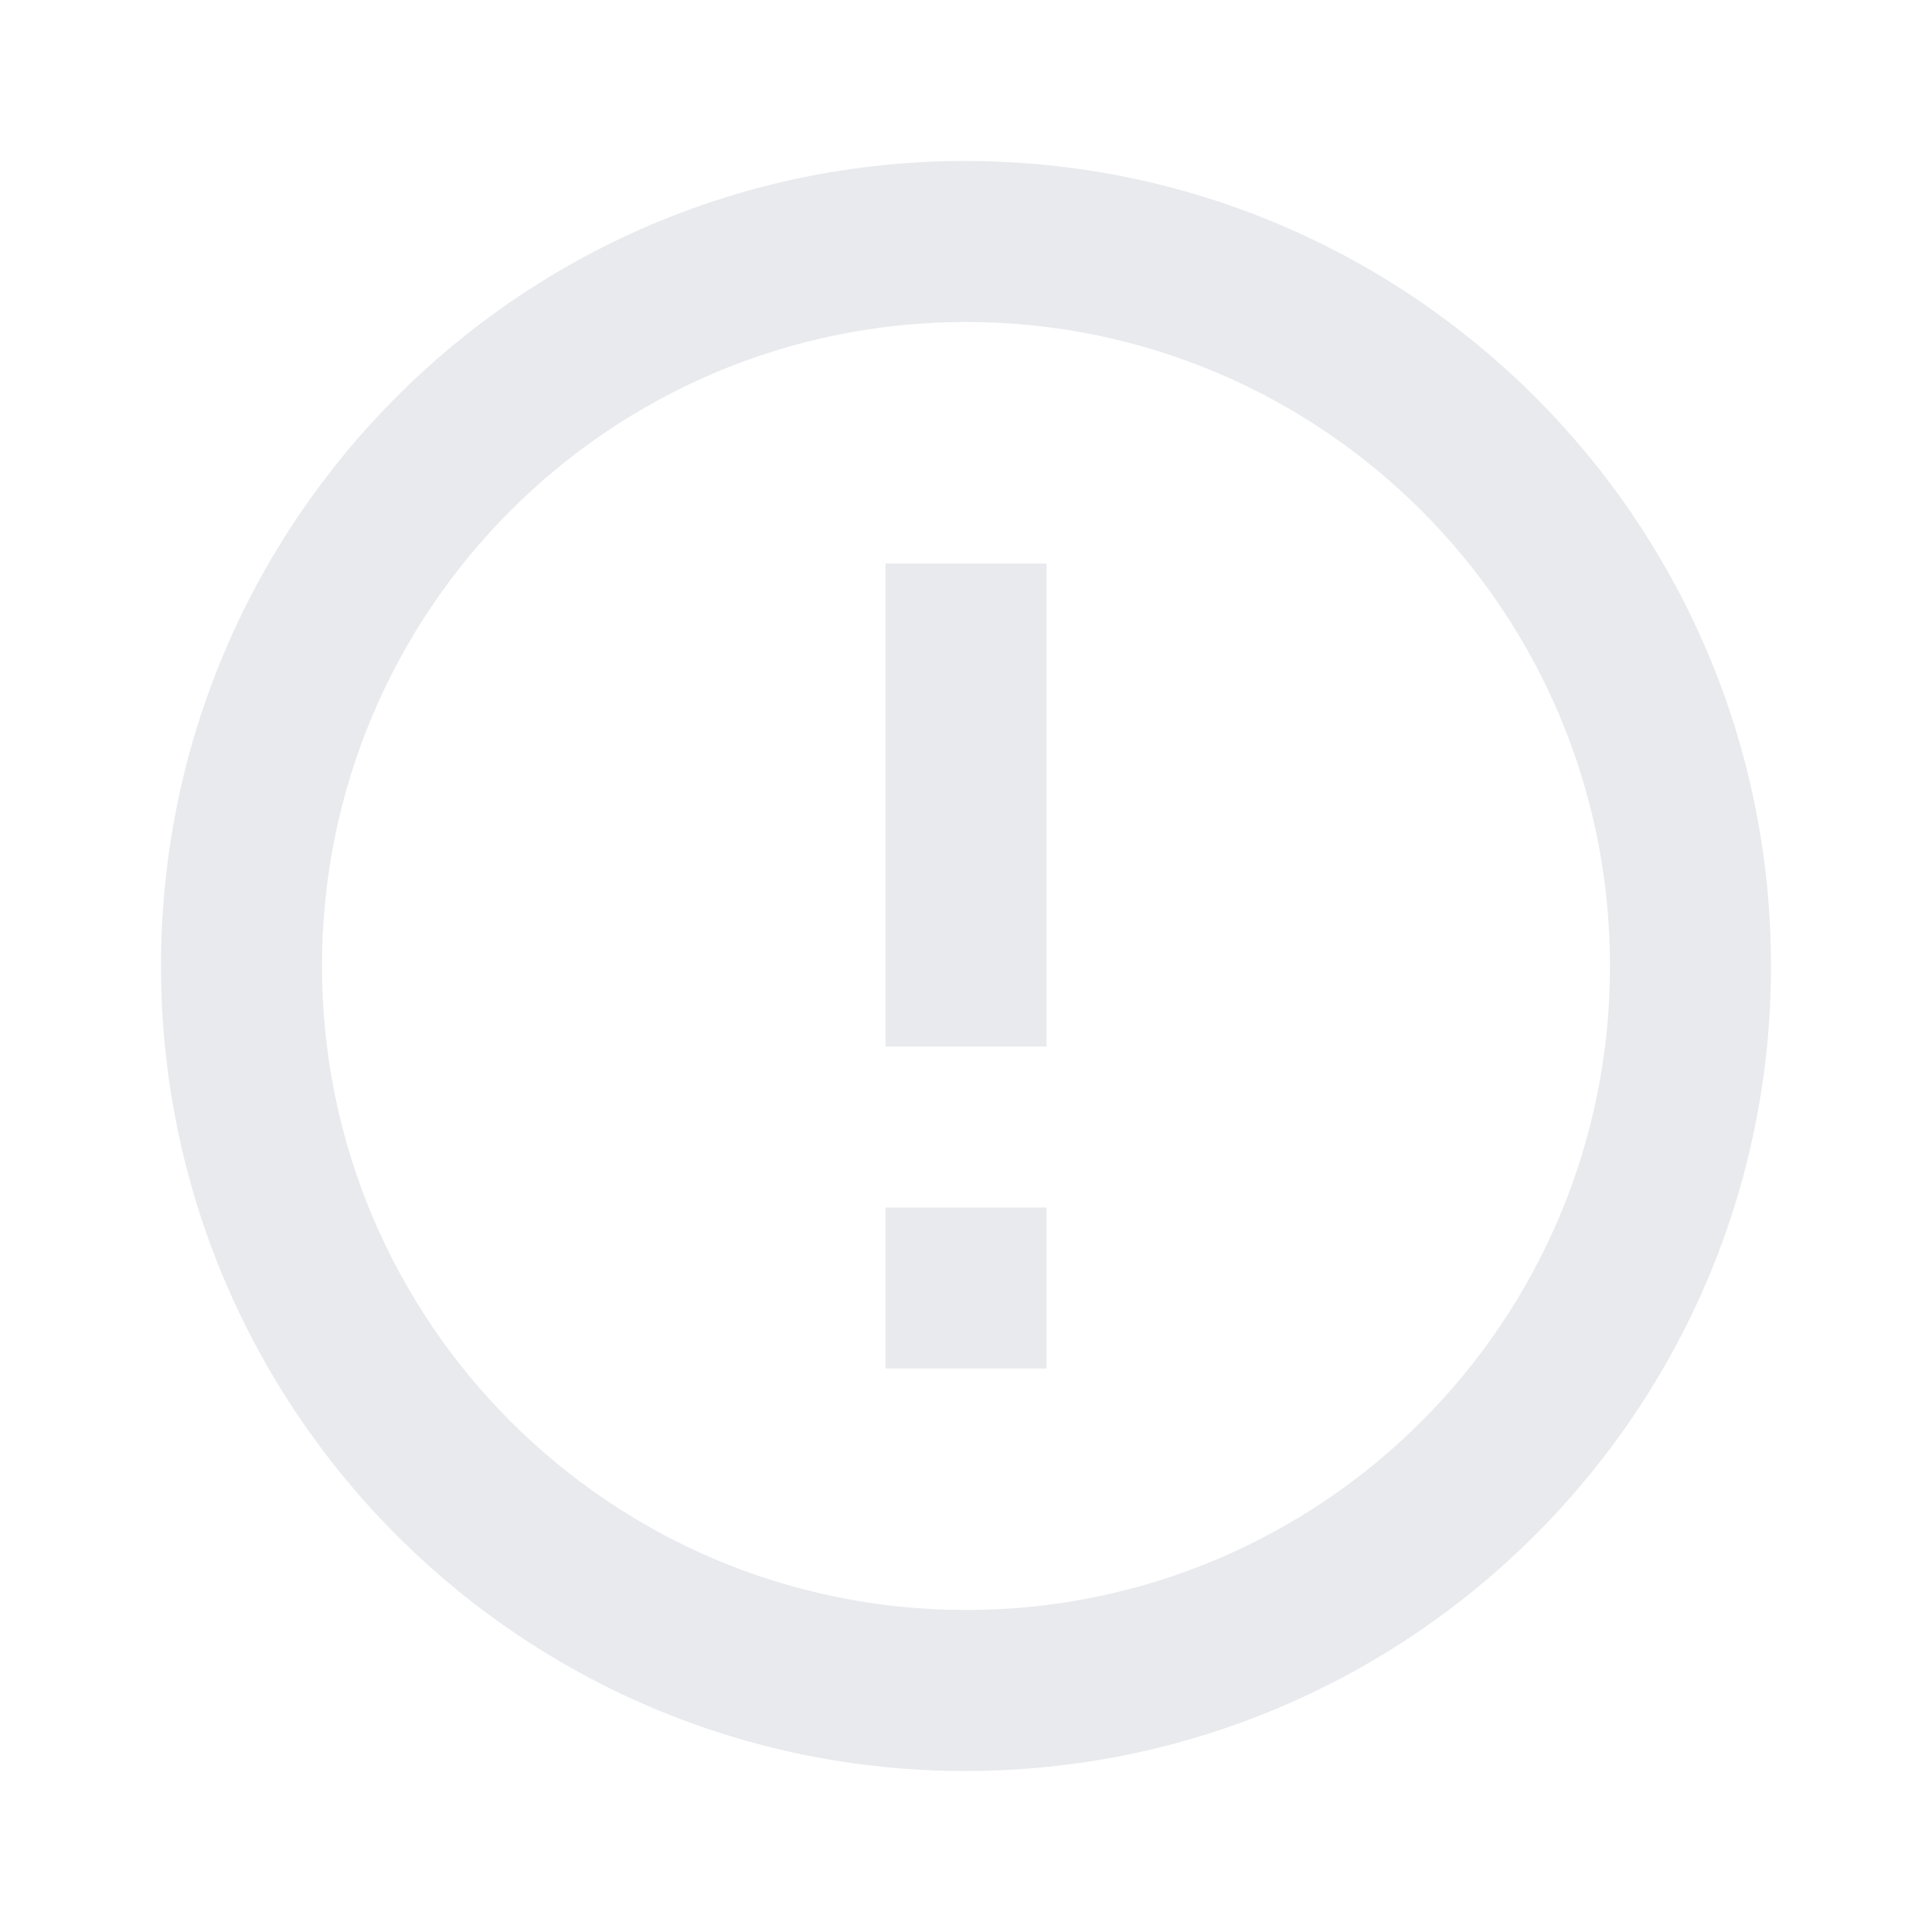
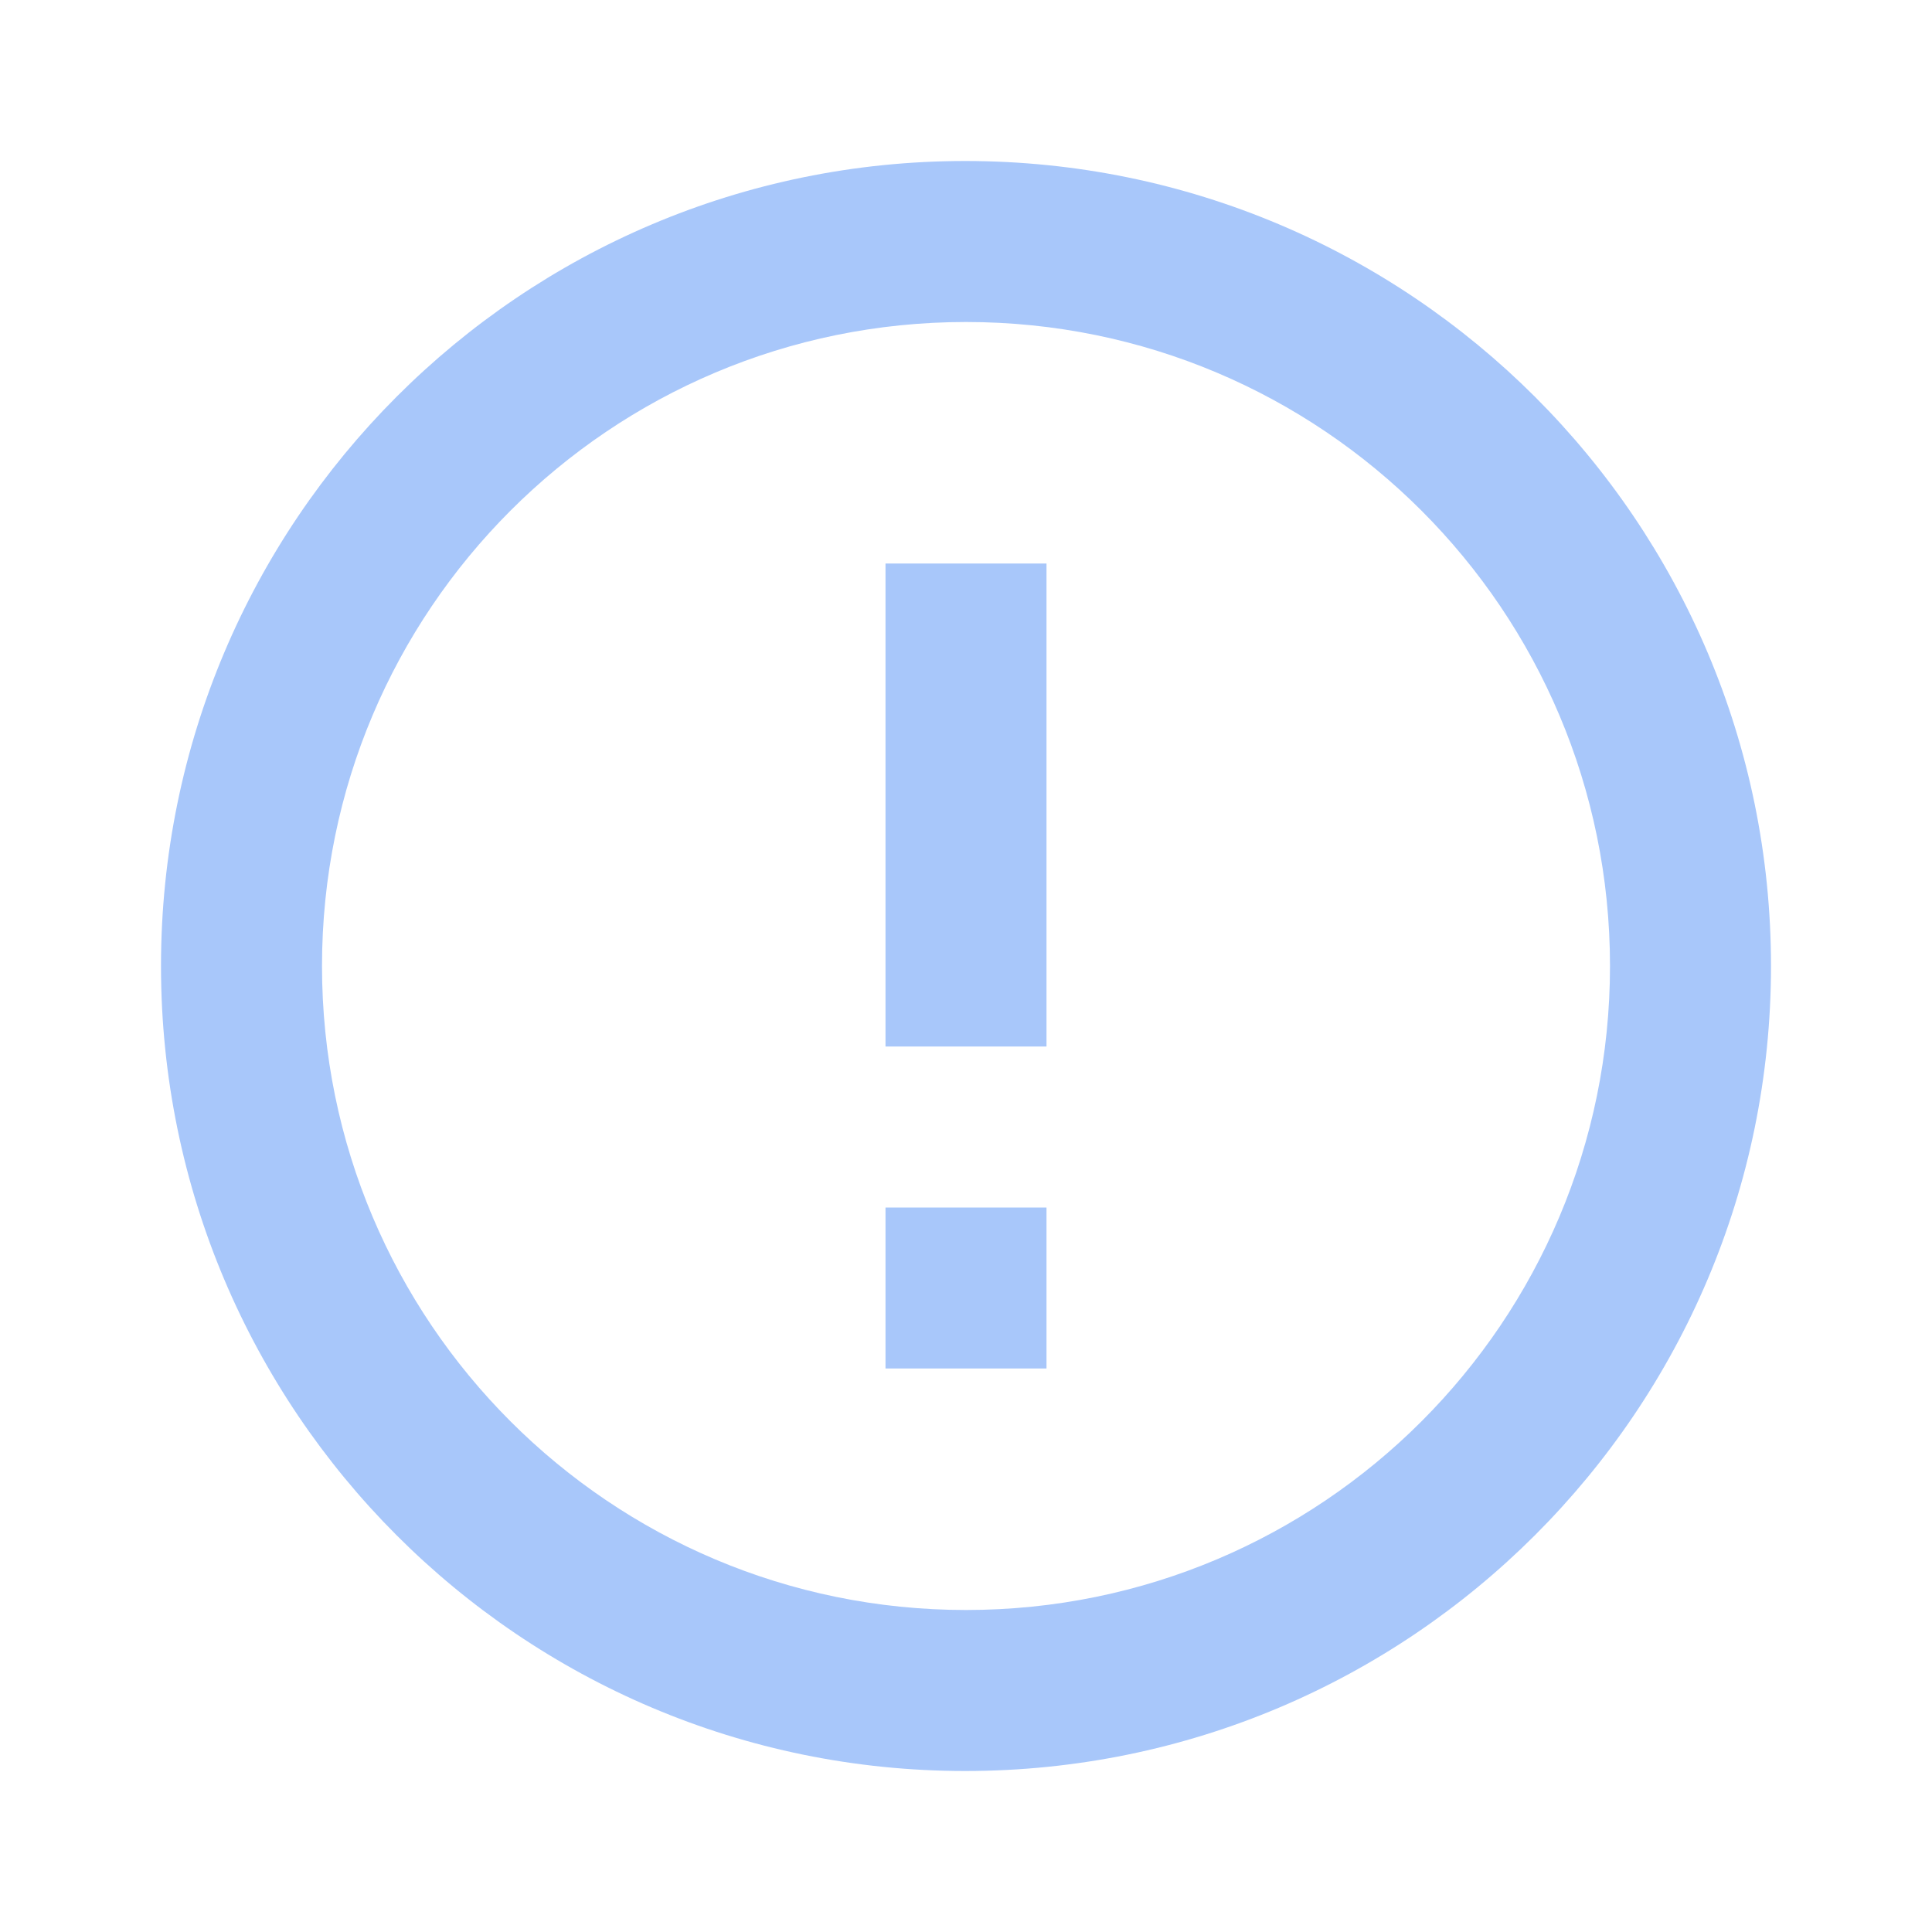
<svg xmlns="http://www.w3.org/2000/svg" width="36px" height="36px" viewBox="0 0 36 36" version="1.1">
  <g id="ic_error" stroke="none" stroke-width="1" fill="none" fill-rule="evenodd">
    <g id="ic_error-outline">
      <g id="error_outline">
        <g id="error_outline_gm2_24px">
-           <path d="M16.5,22.5 L19.5,22.5 L19.5,25.5 L16.5,25.5 L16.5,22.5 Z M16.5,10.5 L19.5,10.5 L19.5,19.5 L16.5,19.5 L16.5,10.5 Z M17.985,3 C9.705,3 3,9.72 3,18 C3,26.28 9.705,33 17.985,33 C26.28,33 33,26.28 33,18 C33,9.72 26.28,3 17.985,3 Z M18,30 C11.37,30 6,24.63 6,18 C6,11.37 11.37,6 18,6 C24.63,6 30,11.37 30,18 C30,24.63 24.63,30 18,30 Z" id="Shape" fill="#E8EAED" />
+           <path d="M16.5,22.5 L19.5,22.5 L19.5,25.5 L16.5,25.5 L16.5,22.5 Z M16.5,10.5 L19.5,10.5 L19.5,19.5 L16.5,19.5 L16.5,10.5 Z M17.985,3 C9.705,3 3,9.72 3,18 C3,26.28 9.705,33 17.985,33 C26.28,33 33,26.28 33,18 C33,9.72 26.28,3 17.985,3 Z M18,30 C11.37,30 6,24.63 6,18 C6,11.37 11.37,6 18,6 C24.63,6 30,11.37 30,18 C30,24.63 24.63,30 18,30 Z" id="Shape" fill="#A8C7FA" />
          <polygon id="Path" points="0 0 36 0 36 36 0 36" />
        </g>
      </g>
    </g>
  </g>
</svg>
